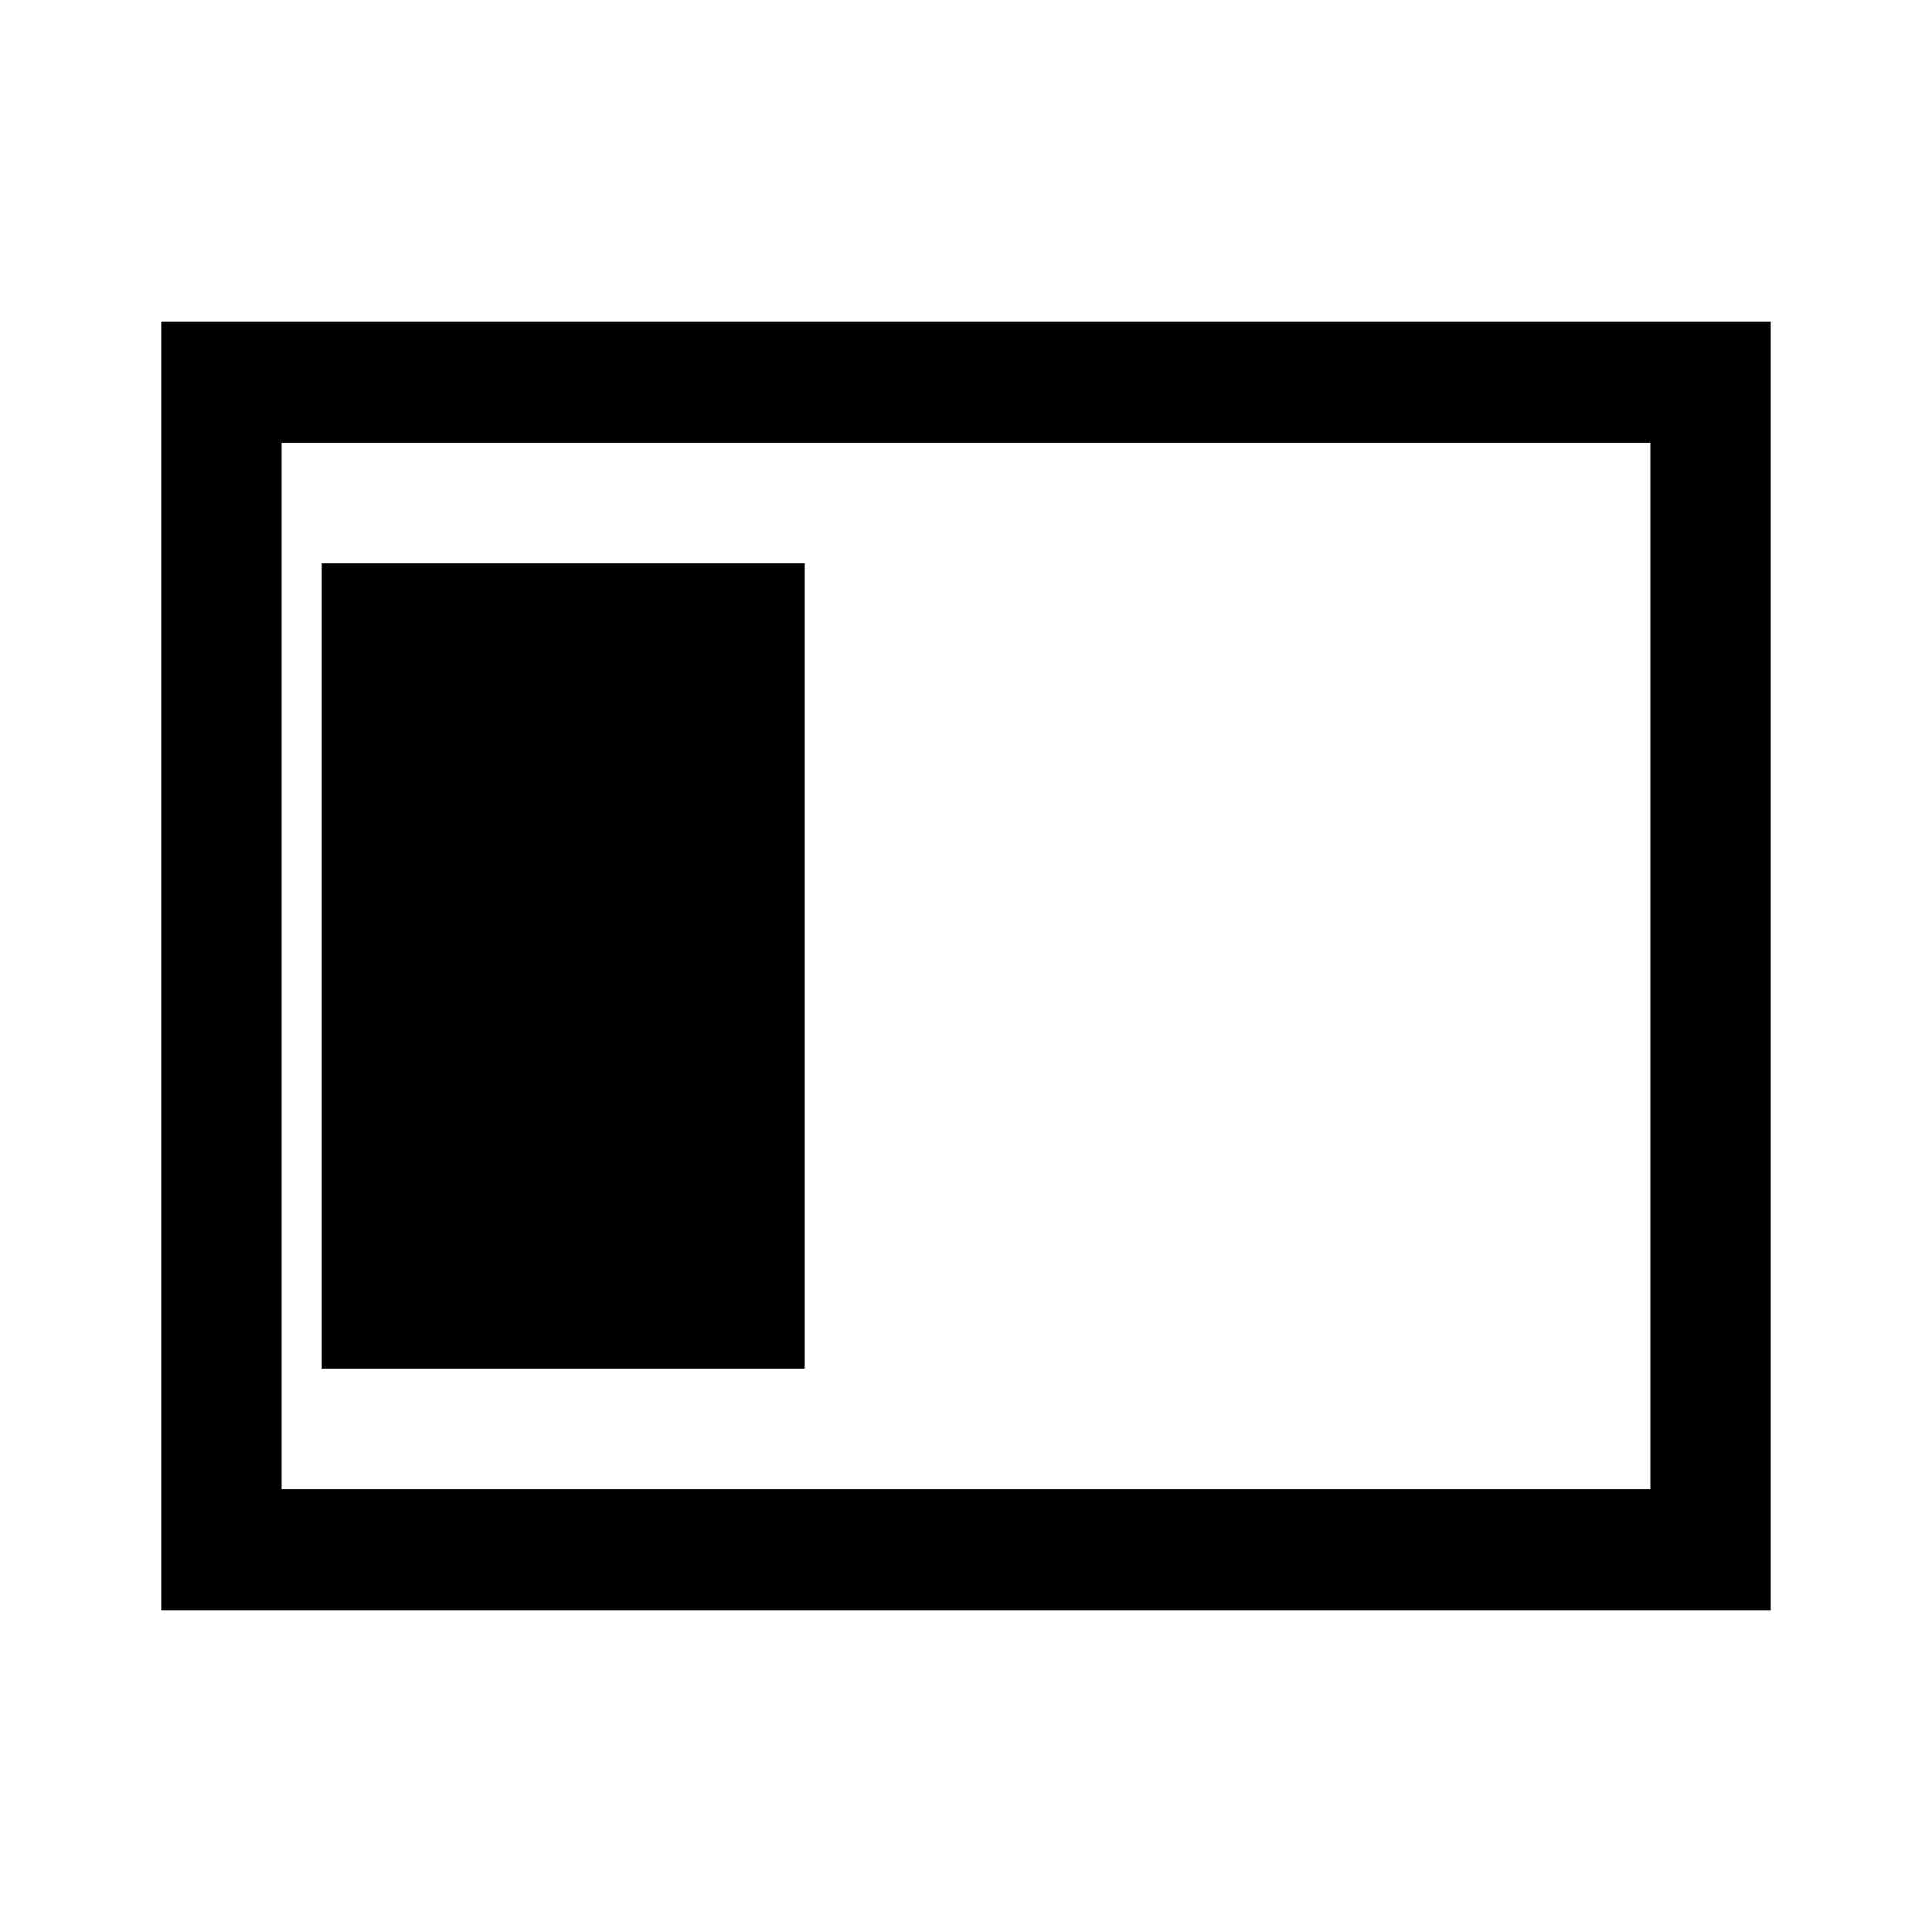
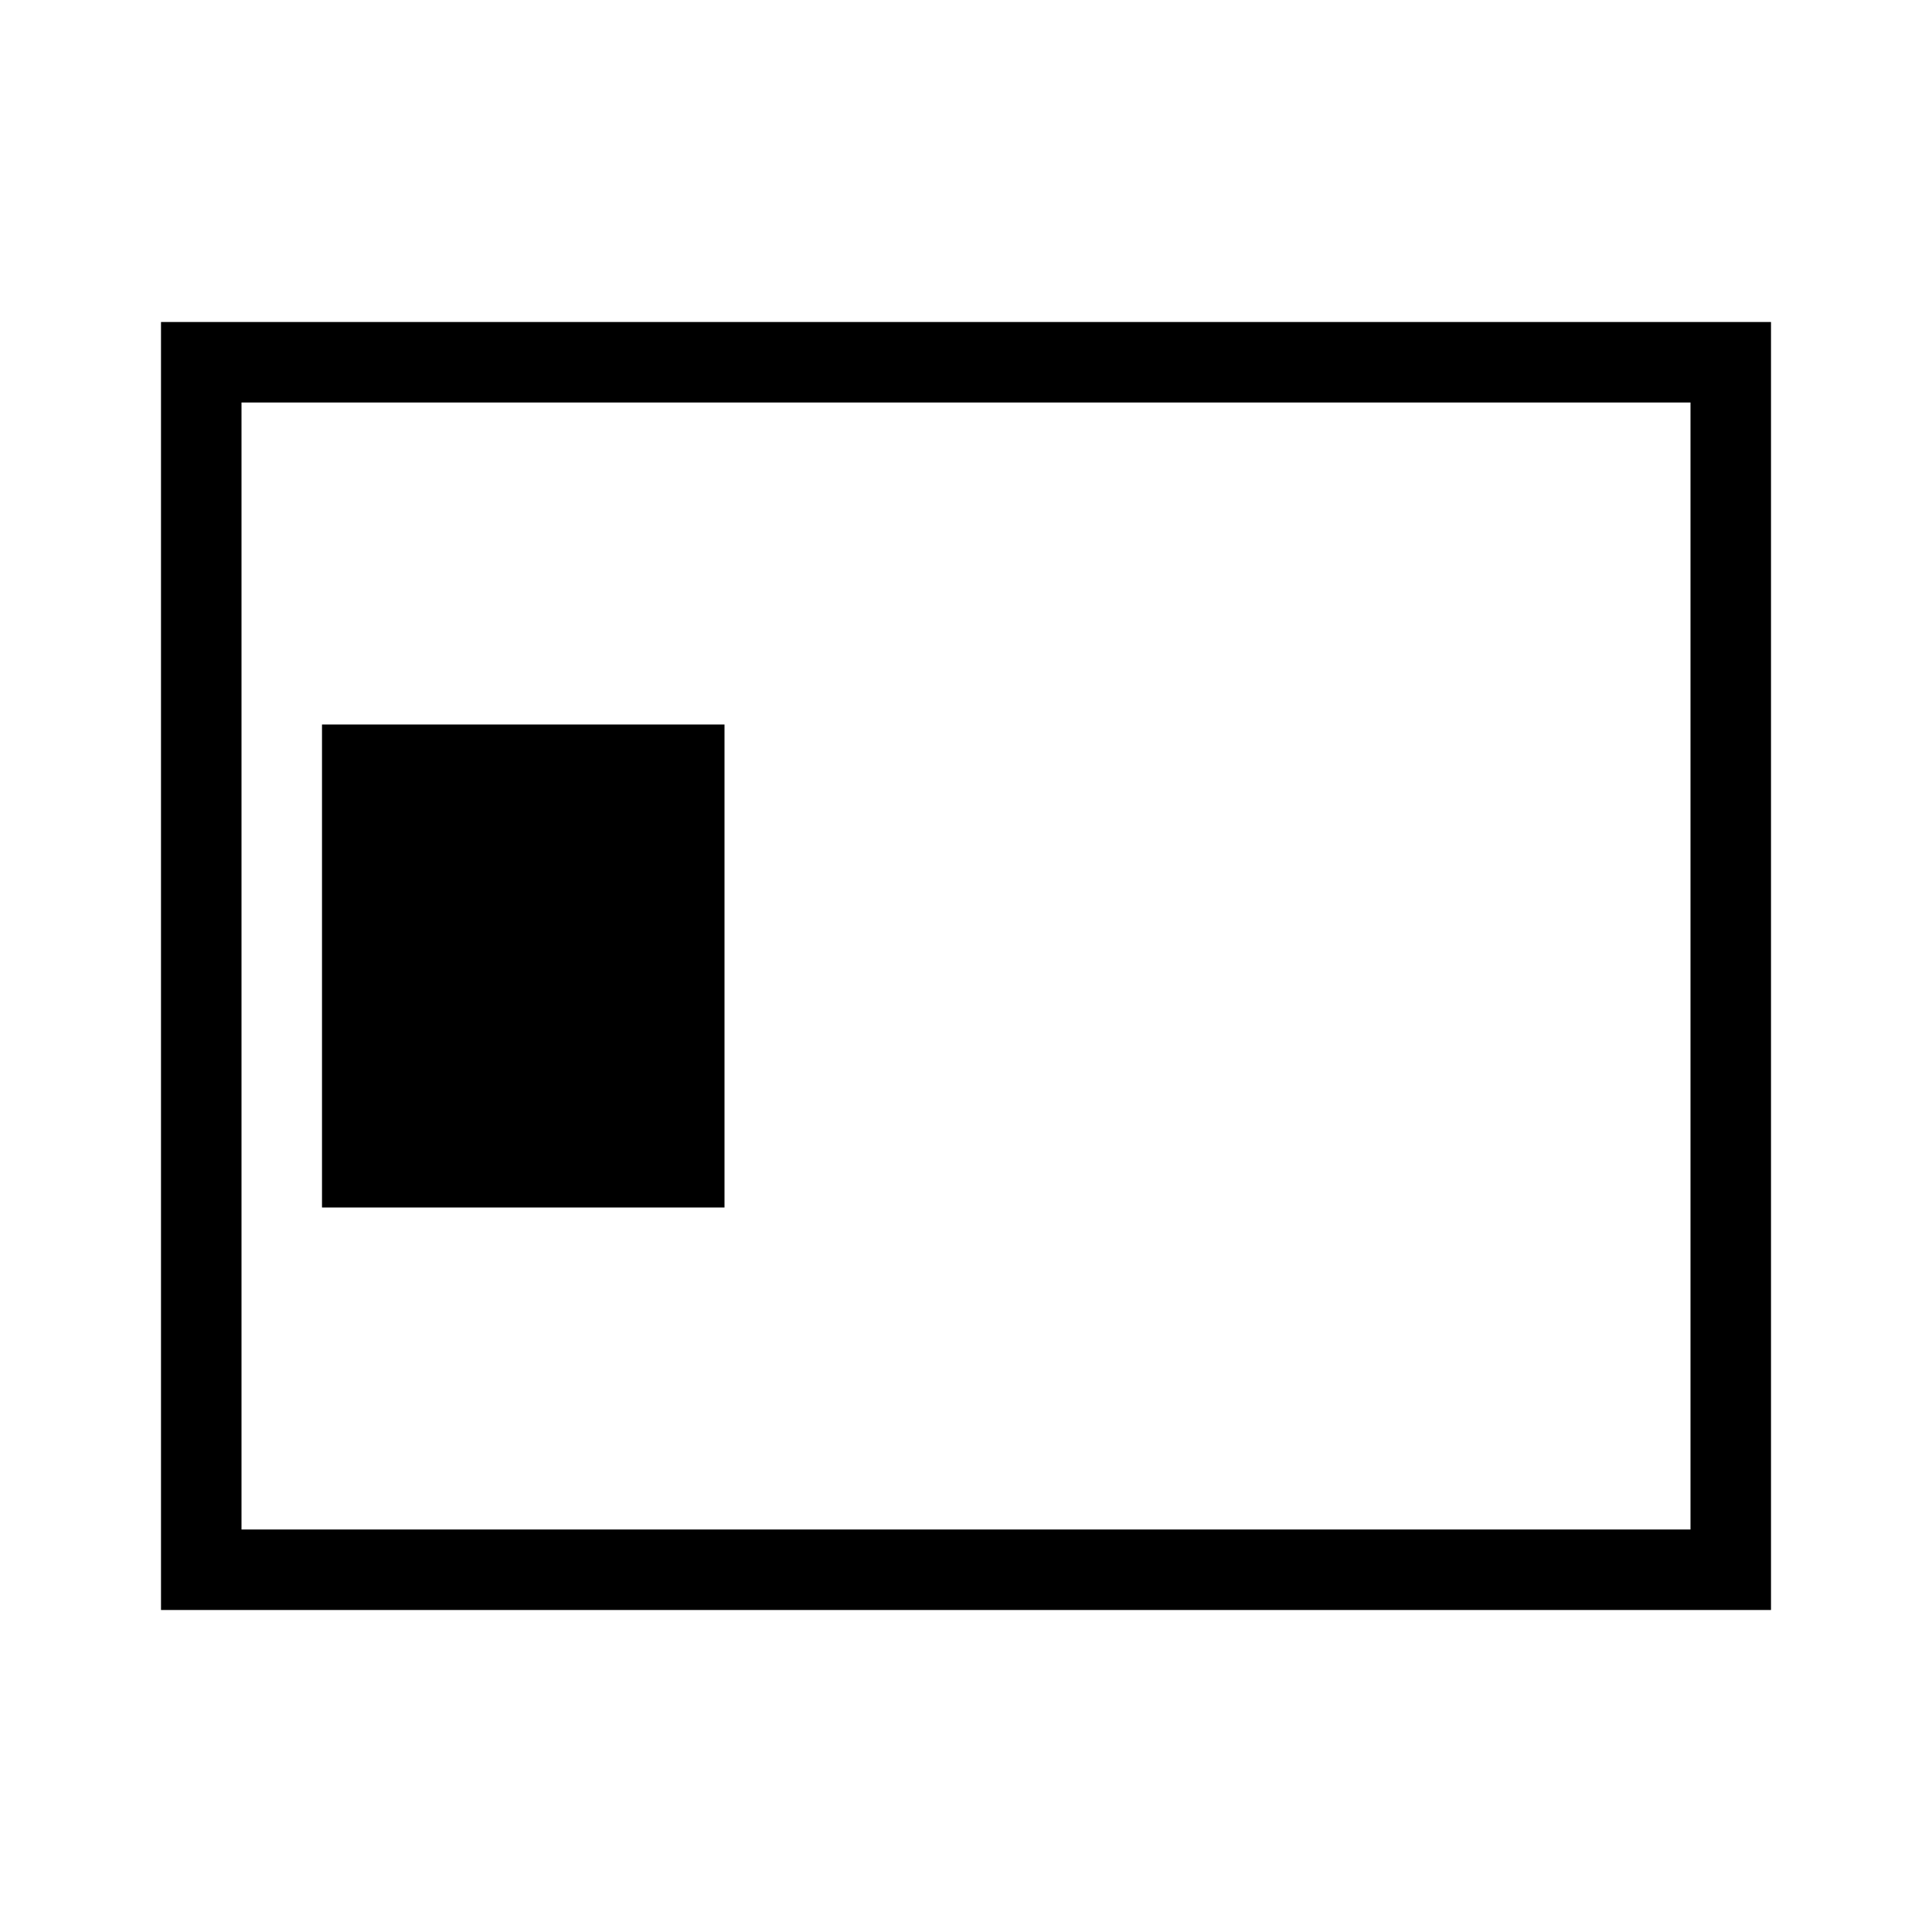
- <svg xmlns="http://www.w3.org/2000/svg" viewBox="0 0 24 24" fill="noredne">
-   <path d="M2.75 4.75H21.25V19.25H2.75V4.75Z" fill="none" stroke="currentColor" stroke-width="1.5" />
-   <path d="M4.75 7.75H9.25V16.25H4.75V7.75Z" fill="currentColor" stroke="currentColor" stroke-width="1.5" />
+ <svg xmlns="http://www.w3.org/2000/svg" viewBox="0 0 24 24">
+   <rect x="2.5" y="4.5" width="19" height="15" stroke="currentColor" stroke-width="1" fill="transparent" />
+   <rect x="4" y="9" width="5" height="6" fill="currentColor" />
</svg>
